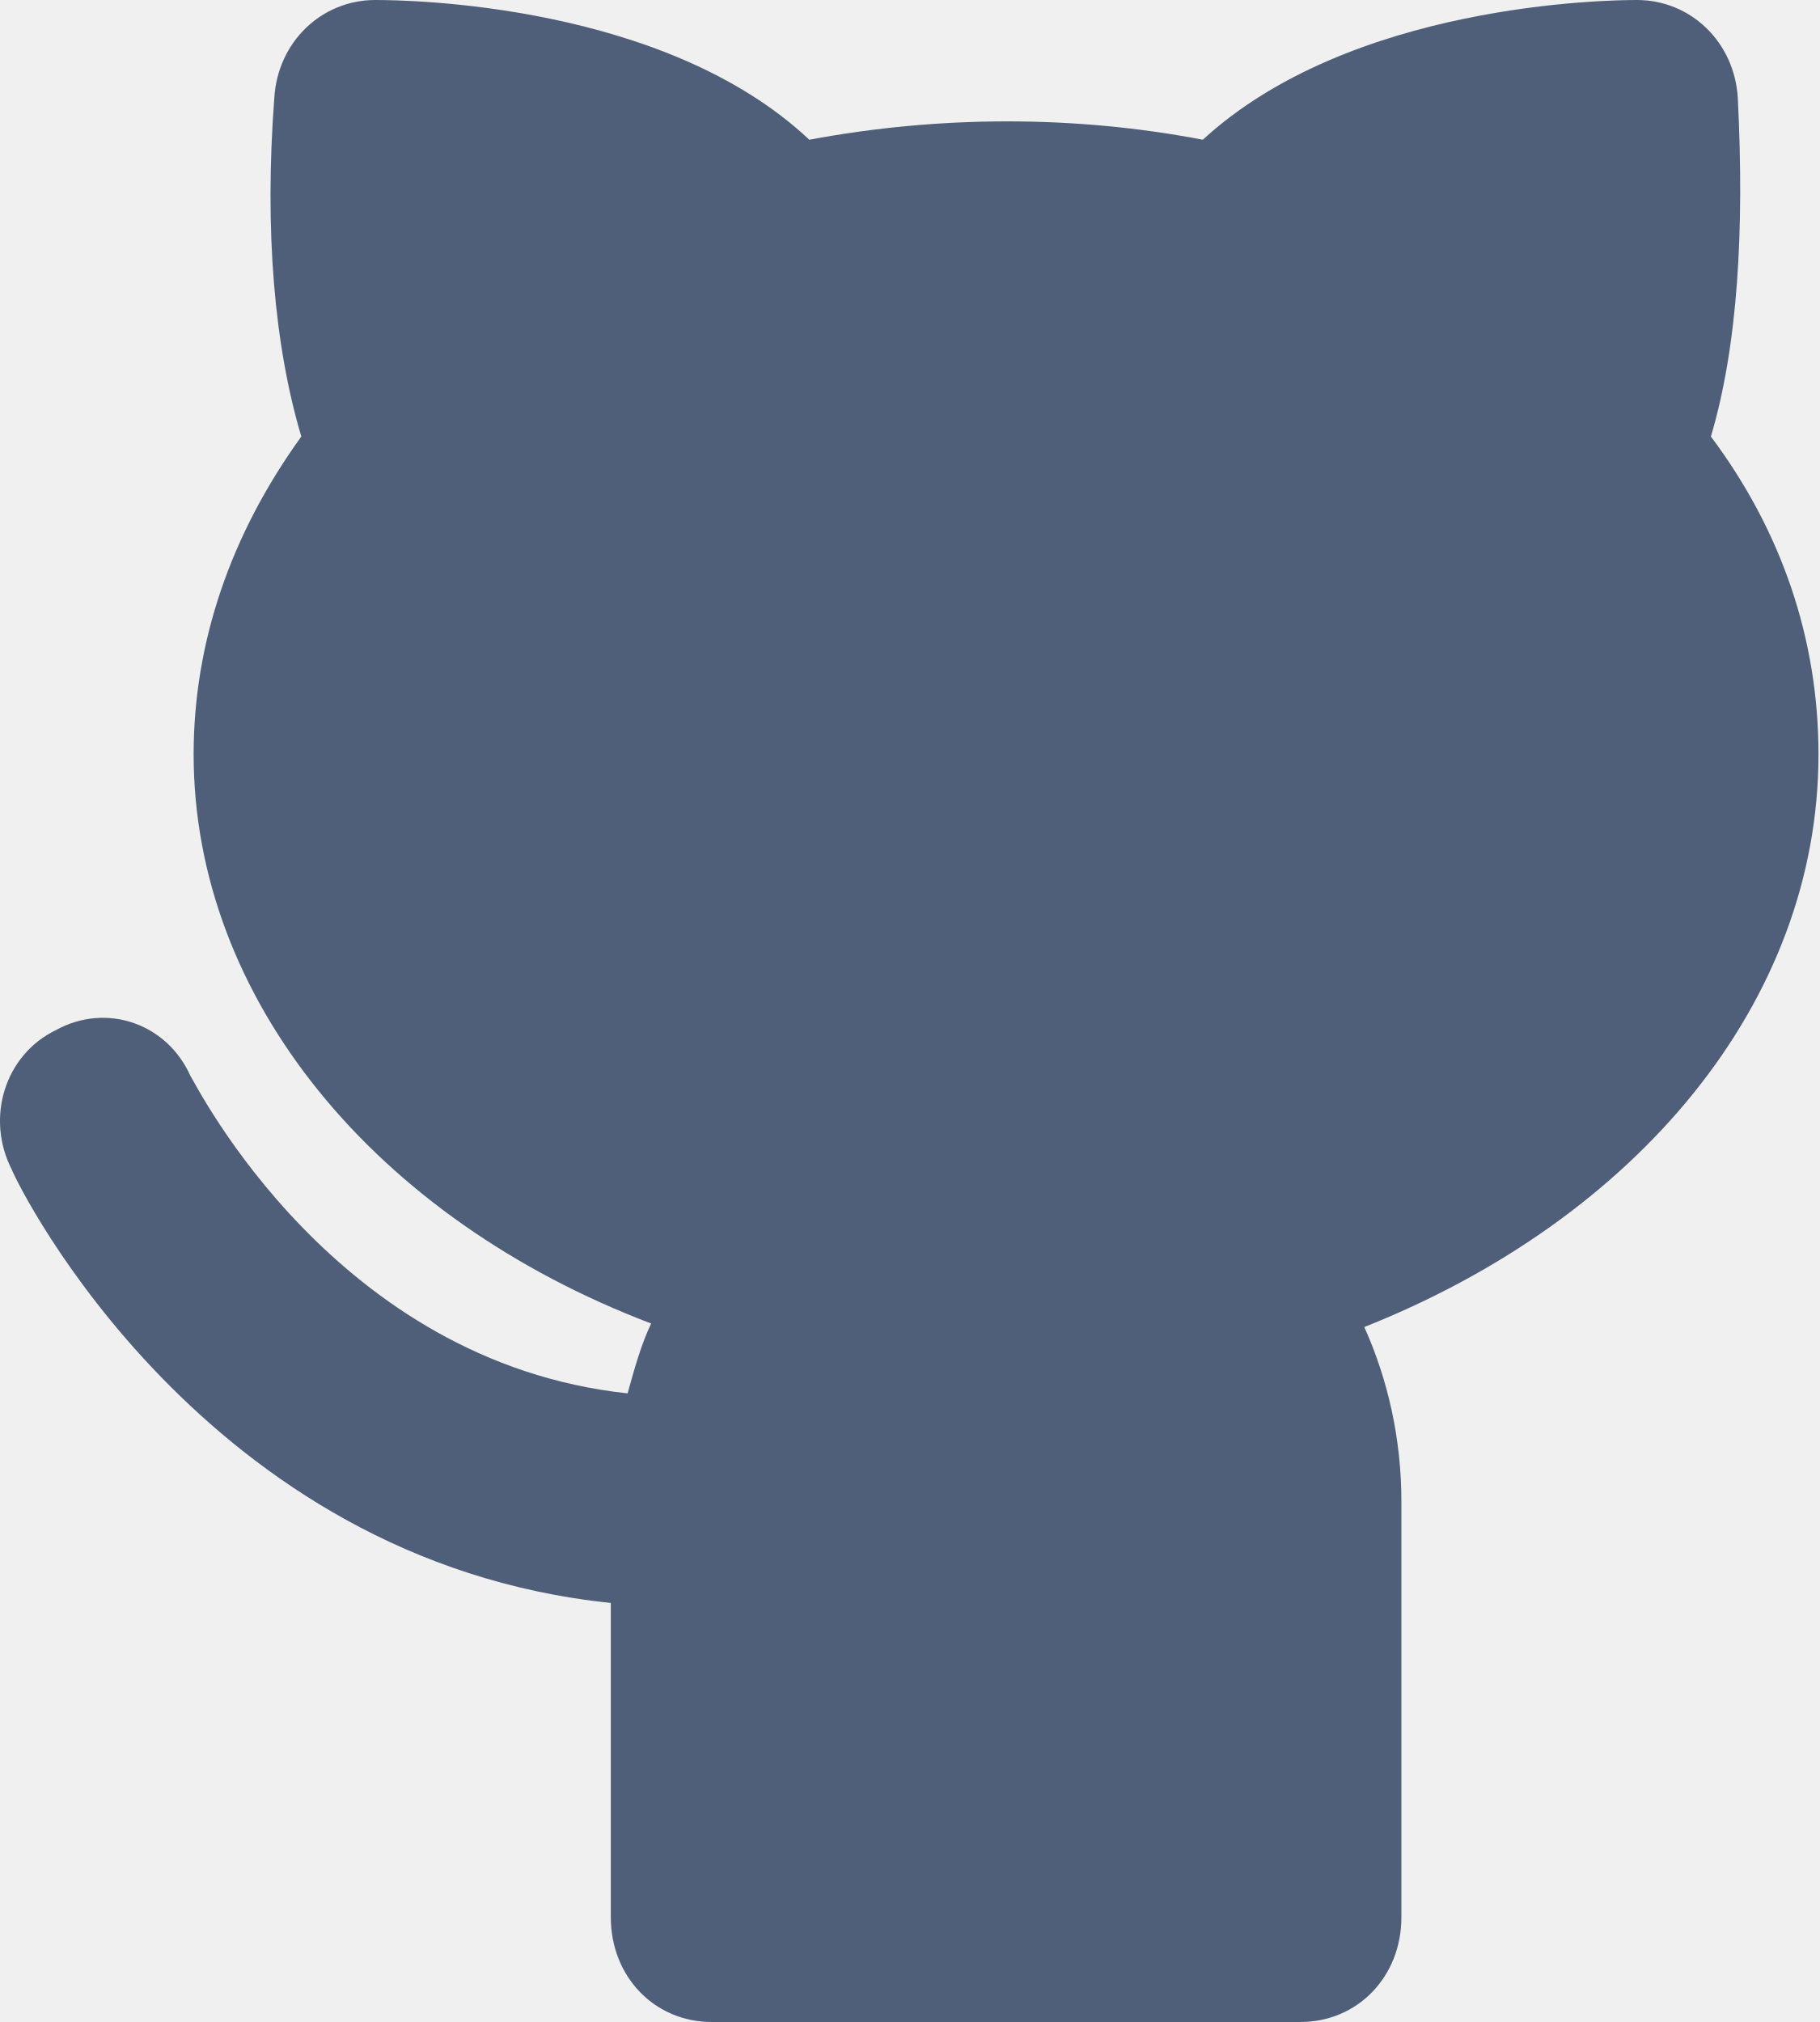
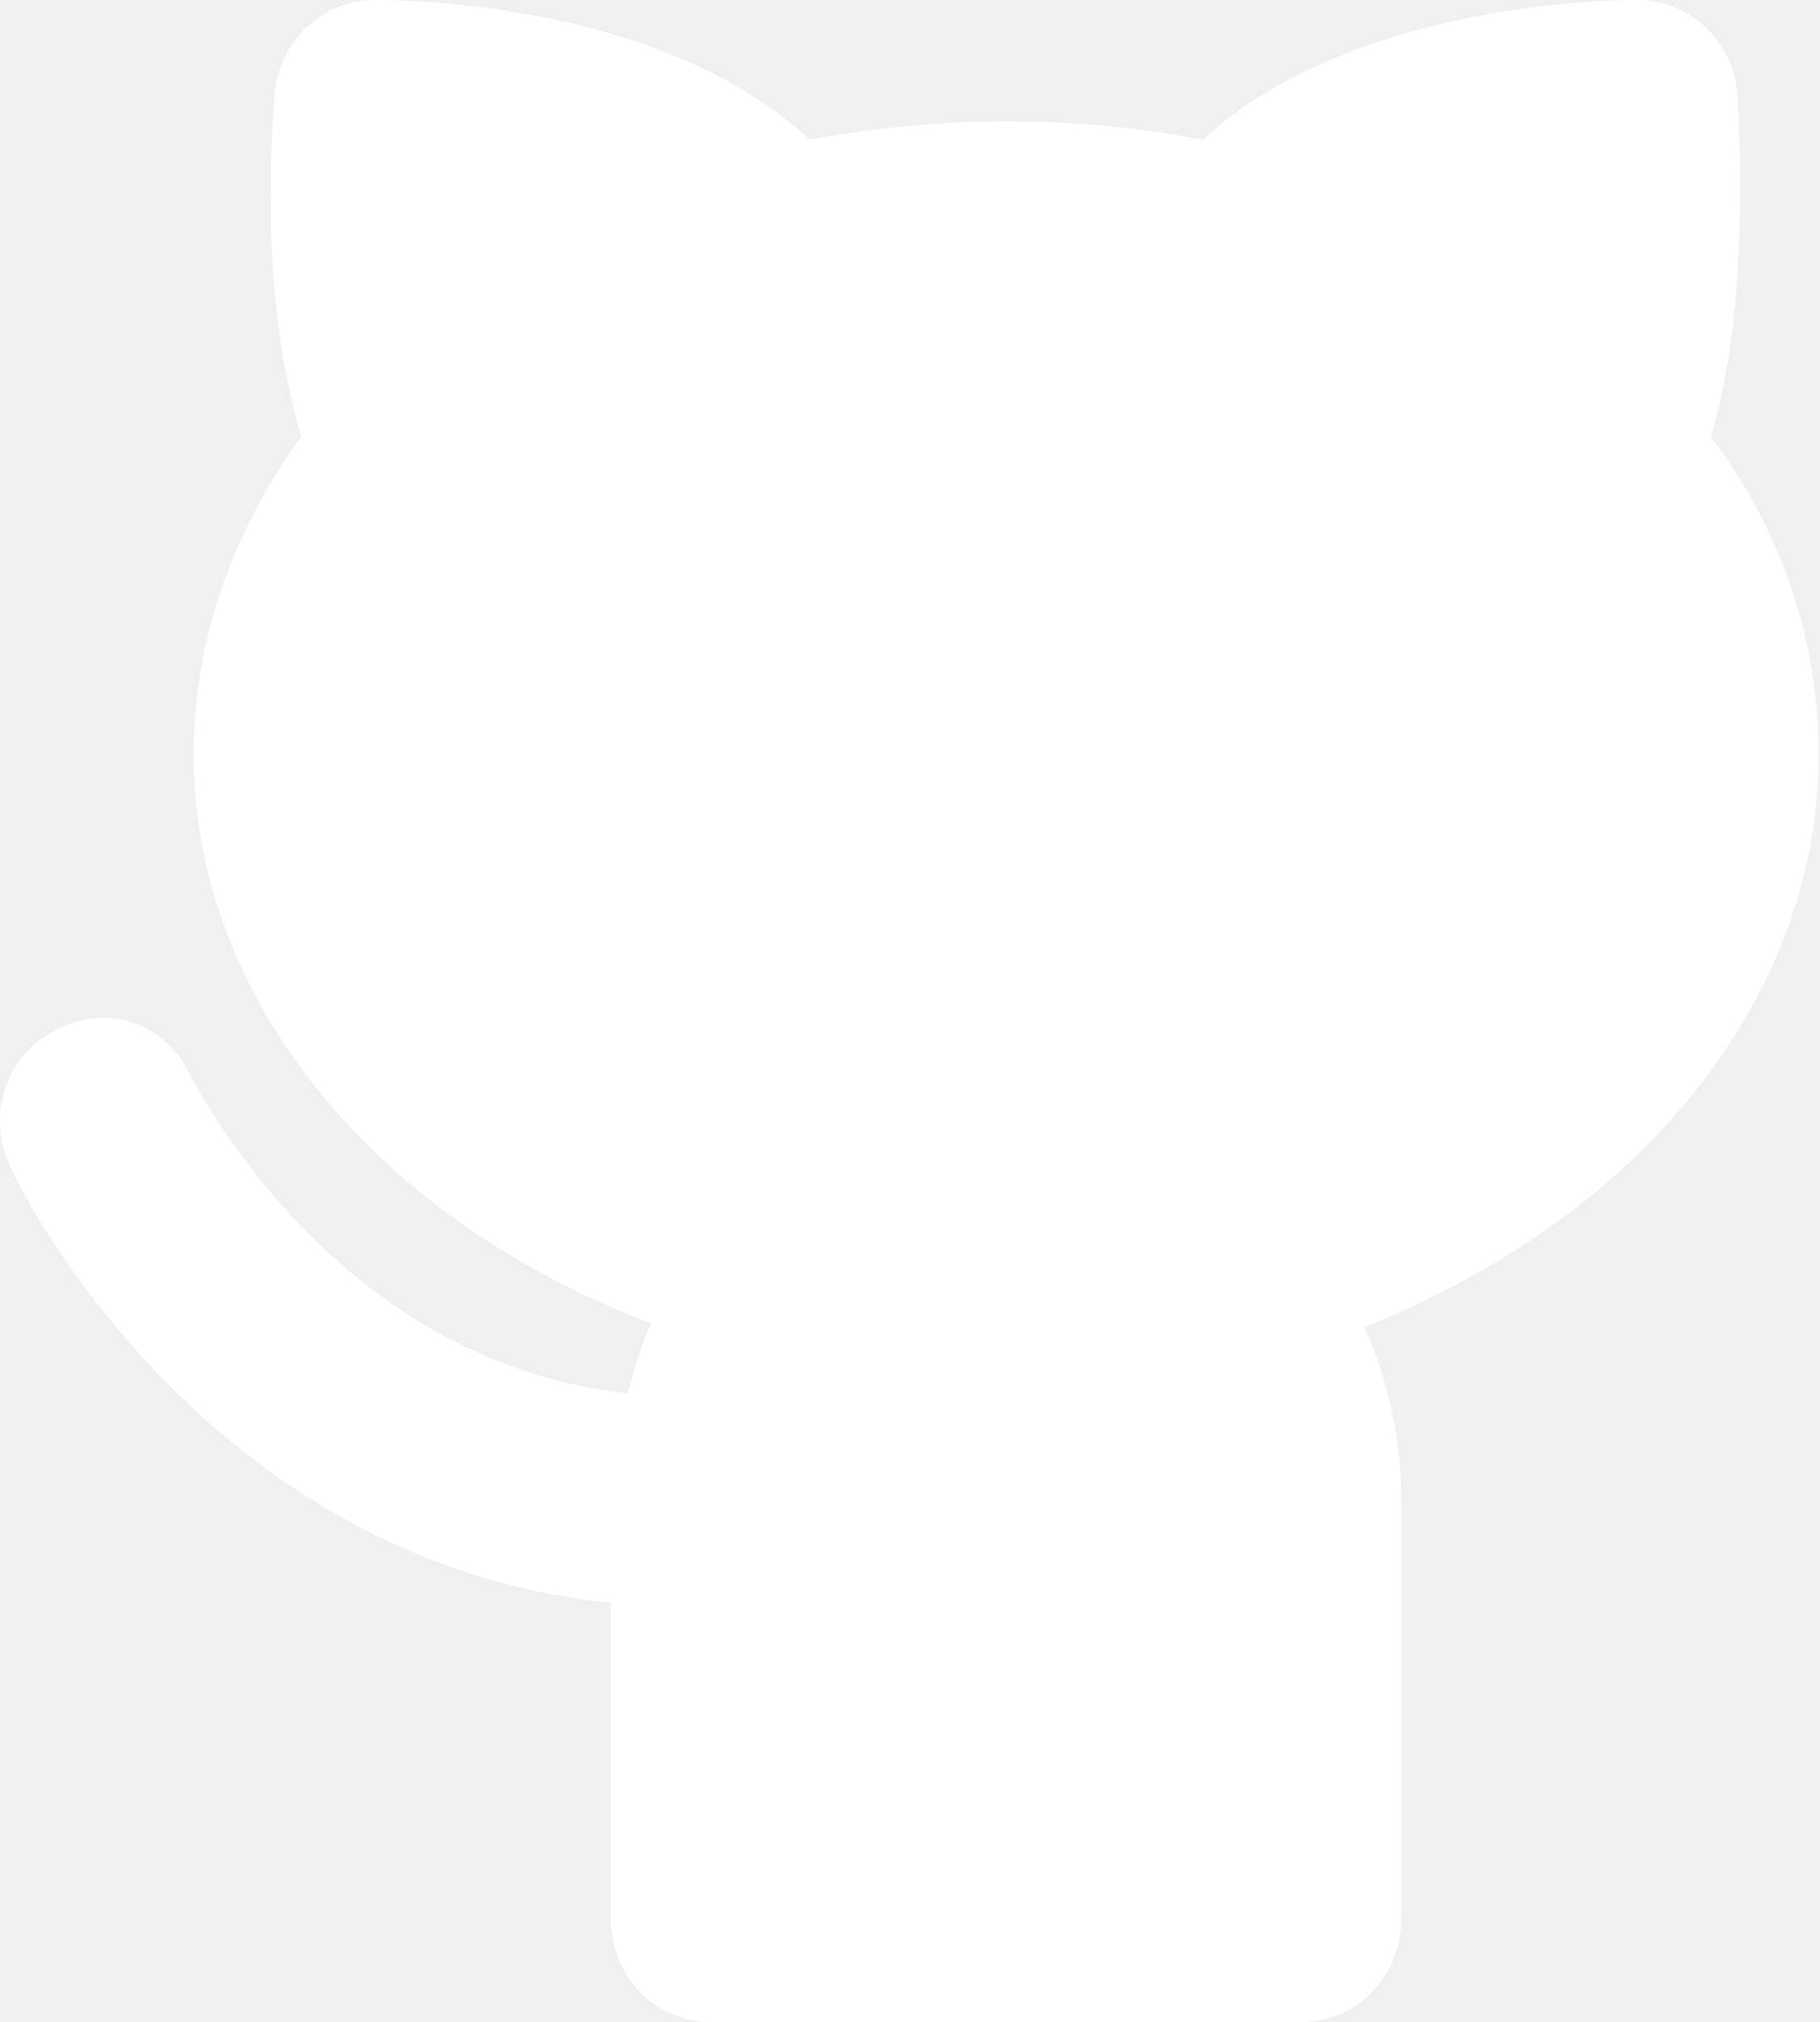
<svg xmlns="http://www.w3.org/2000/svg" width="18" height="20" viewBox="0 0 18 20" fill="none">
-   <path d="M17.985 7.461C17.985 6.321 17.619 5.25 16.921 4.318C17.187 3.42 17.253 2.28 17.187 0.967C17.153 0.415 16.721 0 16.189 0C15.889 0 13.36 0.035 11.896 1.382C10.632 1.14 9.301 1.14 8.004 1.382C6.573 0.035 4.044 0 3.712 0C3.179 0 2.747 0.415 2.713 0.967C2.614 2.28 2.713 3.42 2.98 4.318C2.281 5.285 1.915 6.356 1.915 7.461C1.915 9.879 3.712 12.055 6.44 13.091C6.34 13.299 6.274 13.541 6.207 13.782C3.312 13.472 1.948 10.743 1.882 10.639C1.649 10.121 1.05 9.914 0.551 10.19C0.052 10.432 -0.148 11.053 0.118 11.572C0.185 11.744 2.015 15.44 6.041 15.855V18.964C6.041 19.551 6.473 20 7.039 20H12.861C13.427 20 13.86 19.551 13.86 18.964V14.853C13.86 14.231 13.726 13.644 13.493 13.126C16.189 12.055 17.985 9.914 17.985 7.461Z" fill="#505F79" />
+   <path d="M17.985 7.461C17.985 6.321 17.619 5.25 16.921 4.318C17.187 3.42 17.253 2.28 17.187 0.967C17.153 0.415 16.721 0 16.189 0C15.889 0 13.36 0.035 11.896 1.382C10.632 1.14 9.301 1.14 8.004 1.382C6.573 0.035 4.044 0 3.712 0C3.179 0 2.747 0.415 2.713 0.967C2.614 2.28 2.713 3.42 2.98 4.318C2.281 5.285 1.915 6.356 1.915 7.461C1.915 9.879 3.712 12.055 6.44 13.091C6.34 13.299 6.274 13.541 6.207 13.782C3.312 13.472 1.948 10.743 1.882 10.639C1.649 10.121 1.05 9.914 0.551 10.19C0.052 10.432 -0.148 11.053 0.118 11.572C0.185 11.744 2.015 15.44 6.041 15.855V18.964C6.041 19.551 6.473 20 7.039 20H12.861C13.427 20 13.86 19.551 13.86 18.964V14.853C13.86 14.231 13.726 13.644 13.493 13.126C16.189 12.055 17.985 9.914 17.985 7.461Z" fill="#ffffff" />
</svg>
